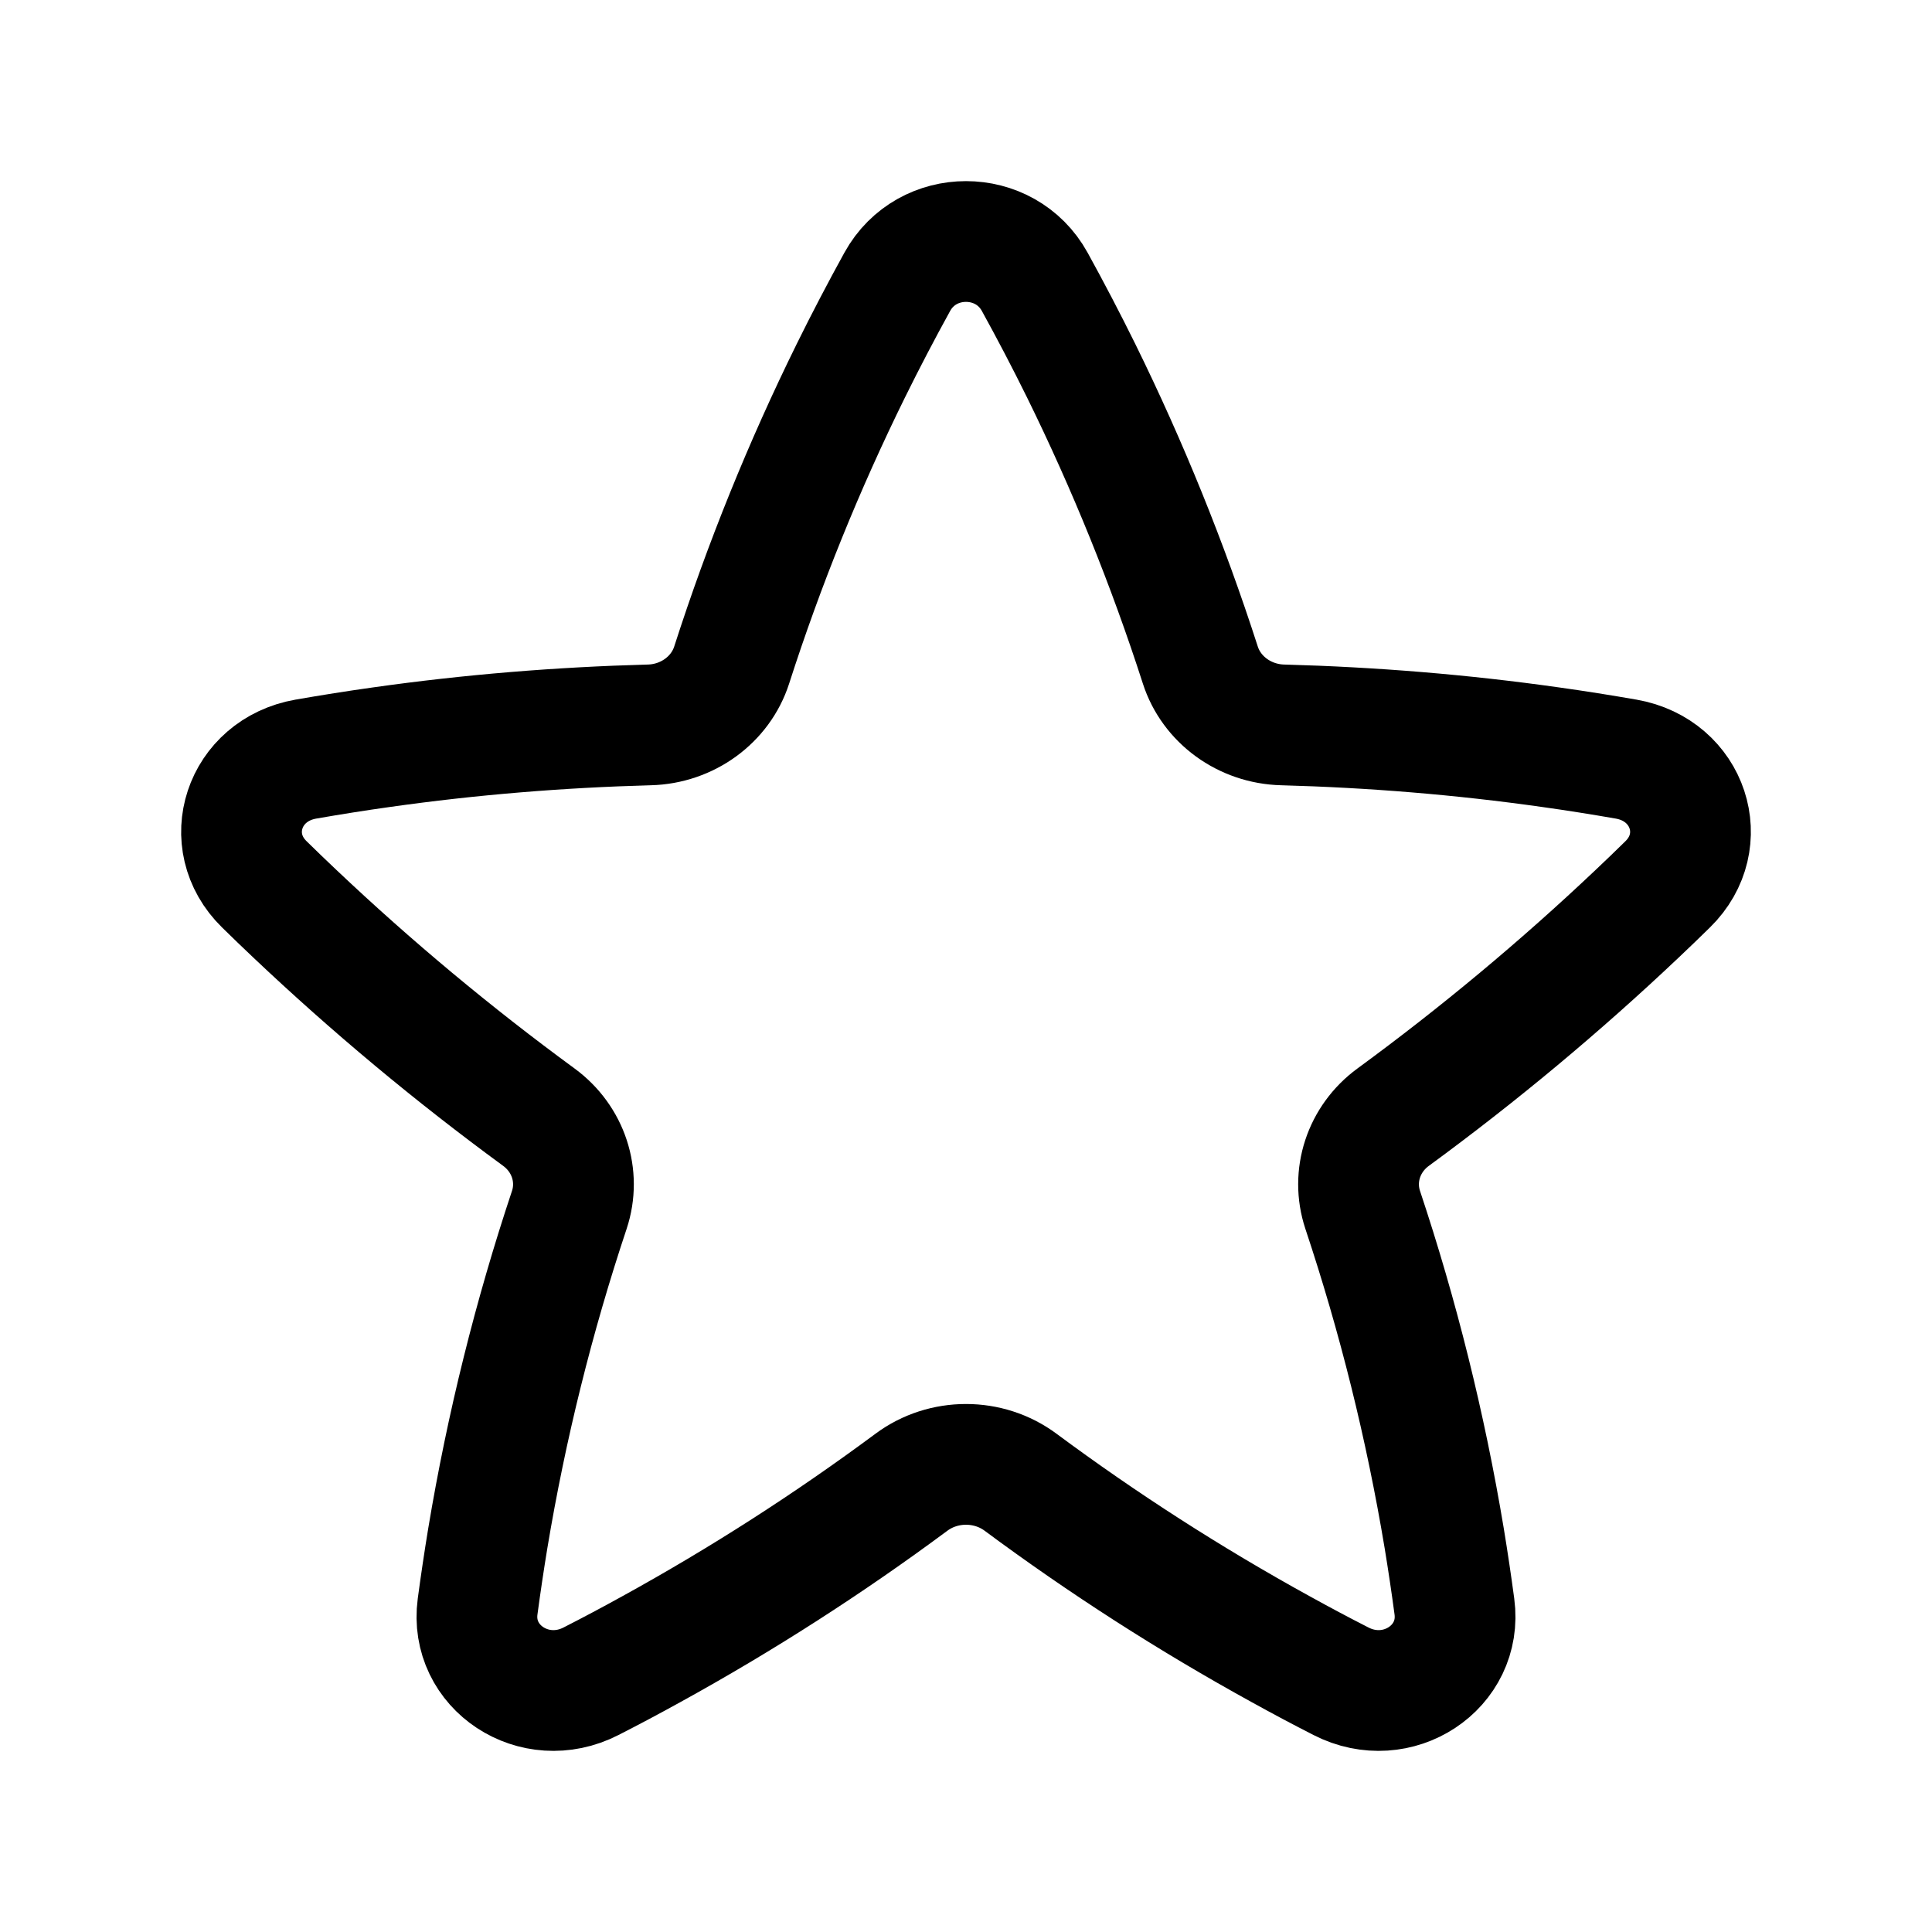
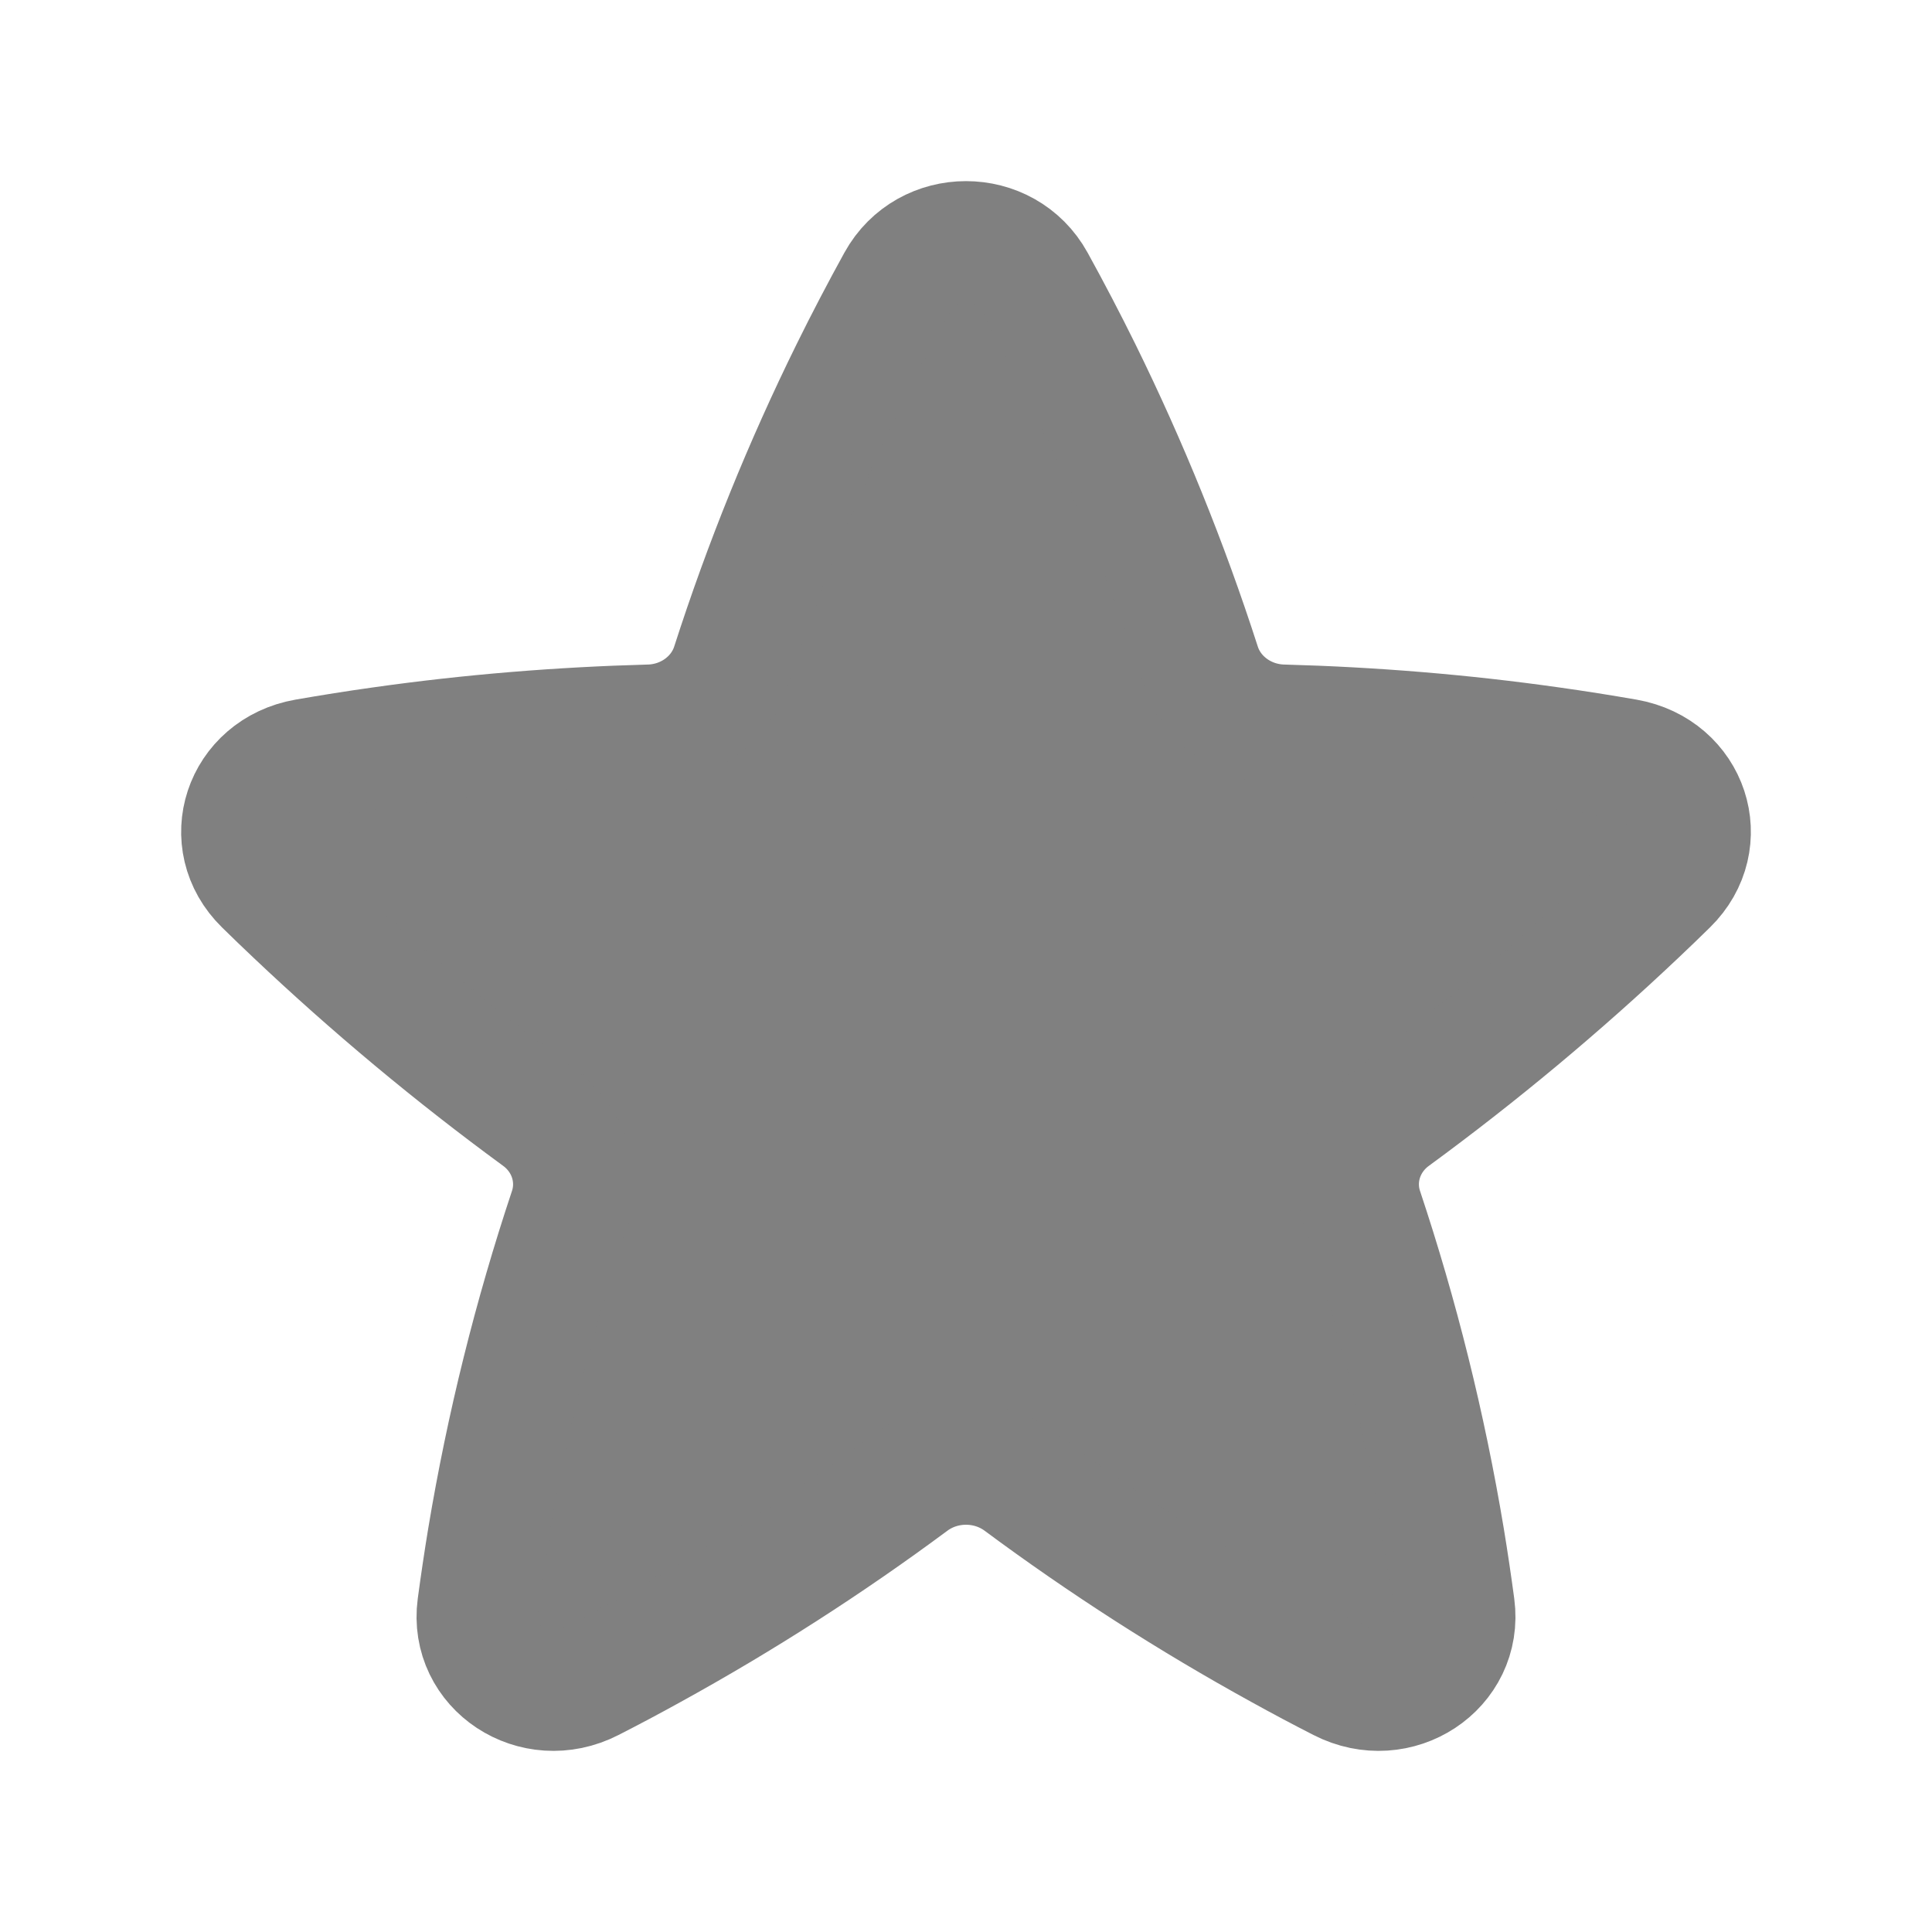
- <svg xmlns="http://www.w3.org/2000/svg" width="24" height="24" viewBox="0 0 24 24" fill="none">
-   <path d="M12.854 3.501C12.486 2.833 11.514 2.833 11.146 3.501C10.946 3.864 10.753 4.233 10.569 4.606C9.99 5.781 9.494 7.002 9.089 8.262C8.95 8.693 8.538 8.993 8.066 9.005C6.952 9.035 5.84 9.126 4.738 9.282C4.423 9.326 4.11 9.376 3.799 9.43C3.025 9.566 2.734 10.448 3.284 10.986C3.409 11.109 3.536 11.231 3.663 11.351C4.617 12.254 5.629 13.098 6.694 13.878C7.061 14.147 7.212 14.608 7.072 15.03C6.632 16.35 6.292 17.713 6.059 19.112C6.013 19.392 5.971 19.674 5.933 19.957C5.832 20.712 6.64 21.245 7.342 20.885C7.593 20.757 7.841 20.625 8.087 20.489C9.216 19.868 10.296 19.174 11.322 18.413C11.72 18.117 12.28 18.117 12.678 18.413C13.704 19.174 14.784 19.868 15.913 20.489C16.159 20.625 16.407 20.757 16.658 20.885C17.36 21.245 18.168 20.712 18.067 19.957C18.029 19.674 17.987 19.392 17.941 19.112C17.708 17.713 17.368 16.35 16.928 15.03C16.788 14.608 16.939 14.147 17.306 13.878C18.371 13.098 19.383 12.254 20.337 11.351C20.464 11.231 20.591 11.109 20.716 10.986C21.266 10.448 20.976 9.566 20.201 9.43C19.89 9.376 19.577 9.326 19.262 9.282C18.16 9.126 17.048 9.035 15.934 9.005C15.462 8.993 15.05 8.693 14.911 8.262C14.505 7.002 14.009 5.781 13.431 4.606C13.247 4.233 13.054 3.864 12.854 3.501Z" stroke="black" stroke-width="1.5" stroke-linecap="round" stroke-linejoin="round" />
+ <svg xmlns="http://www.w3.org/2000/svg" width="24" height="24" viewBox="0 0 24 24" fill="grey">
+   <path d="M12.854 3.501C12.486 2.833 11.514 2.833 11.146 3.501C10.946 3.864 10.753 4.233 10.569 4.606C9.99 5.781 9.494 7.002 9.089 8.262C8.95 8.693 8.538 8.993 8.066 9.005C6.952 9.035 5.84 9.126 4.738 9.282C4.423 9.326 4.11 9.376 3.799 9.43C3.025 9.566 2.734 10.448 3.284 10.986C3.409 11.109 3.536 11.231 3.663 11.351C4.617 12.254 5.629 13.098 6.694 13.878C7.061 14.147 7.212 14.608 7.072 15.03C6.632 16.35 6.292 17.713 6.059 19.112C6.013 19.392 5.971 19.674 5.933 19.957C5.832 20.712 6.64 21.245 7.342 20.885C7.593 20.757 7.841 20.625 8.087 20.489C9.216 19.868 10.296 19.174 11.322 18.413C11.72 18.117 12.28 18.117 12.678 18.413C13.704 19.174 14.784 19.868 15.913 20.489C16.159 20.625 16.407 20.757 16.658 20.885C17.36 21.245 18.168 20.712 18.067 19.957C18.029 19.674 17.987 19.392 17.941 19.112C17.708 17.713 17.368 16.35 16.928 15.03C16.788 14.608 16.939 14.147 17.306 13.878C18.371 13.098 19.383 12.254 20.337 11.351C20.464 11.231 20.591 11.109 20.716 10.986C21.266 10.448 20.976 9.566 20.201 9.43C19.89 9.376 19.577 9.326 19.262 9.282C18.16 9.126 17.048 9.035 15.934 9.005C15.462 8.993 15.05 8.693 14.911 8.262C14.505 7.002 14.009 5.781 13.431 4.606C13.247 4.233 13.054 3.864 12.854 3.501Z" stroke="grey" stroke-width="1.5" stroke-linecap="round" stroke-linejoin="round" />
</svg>
